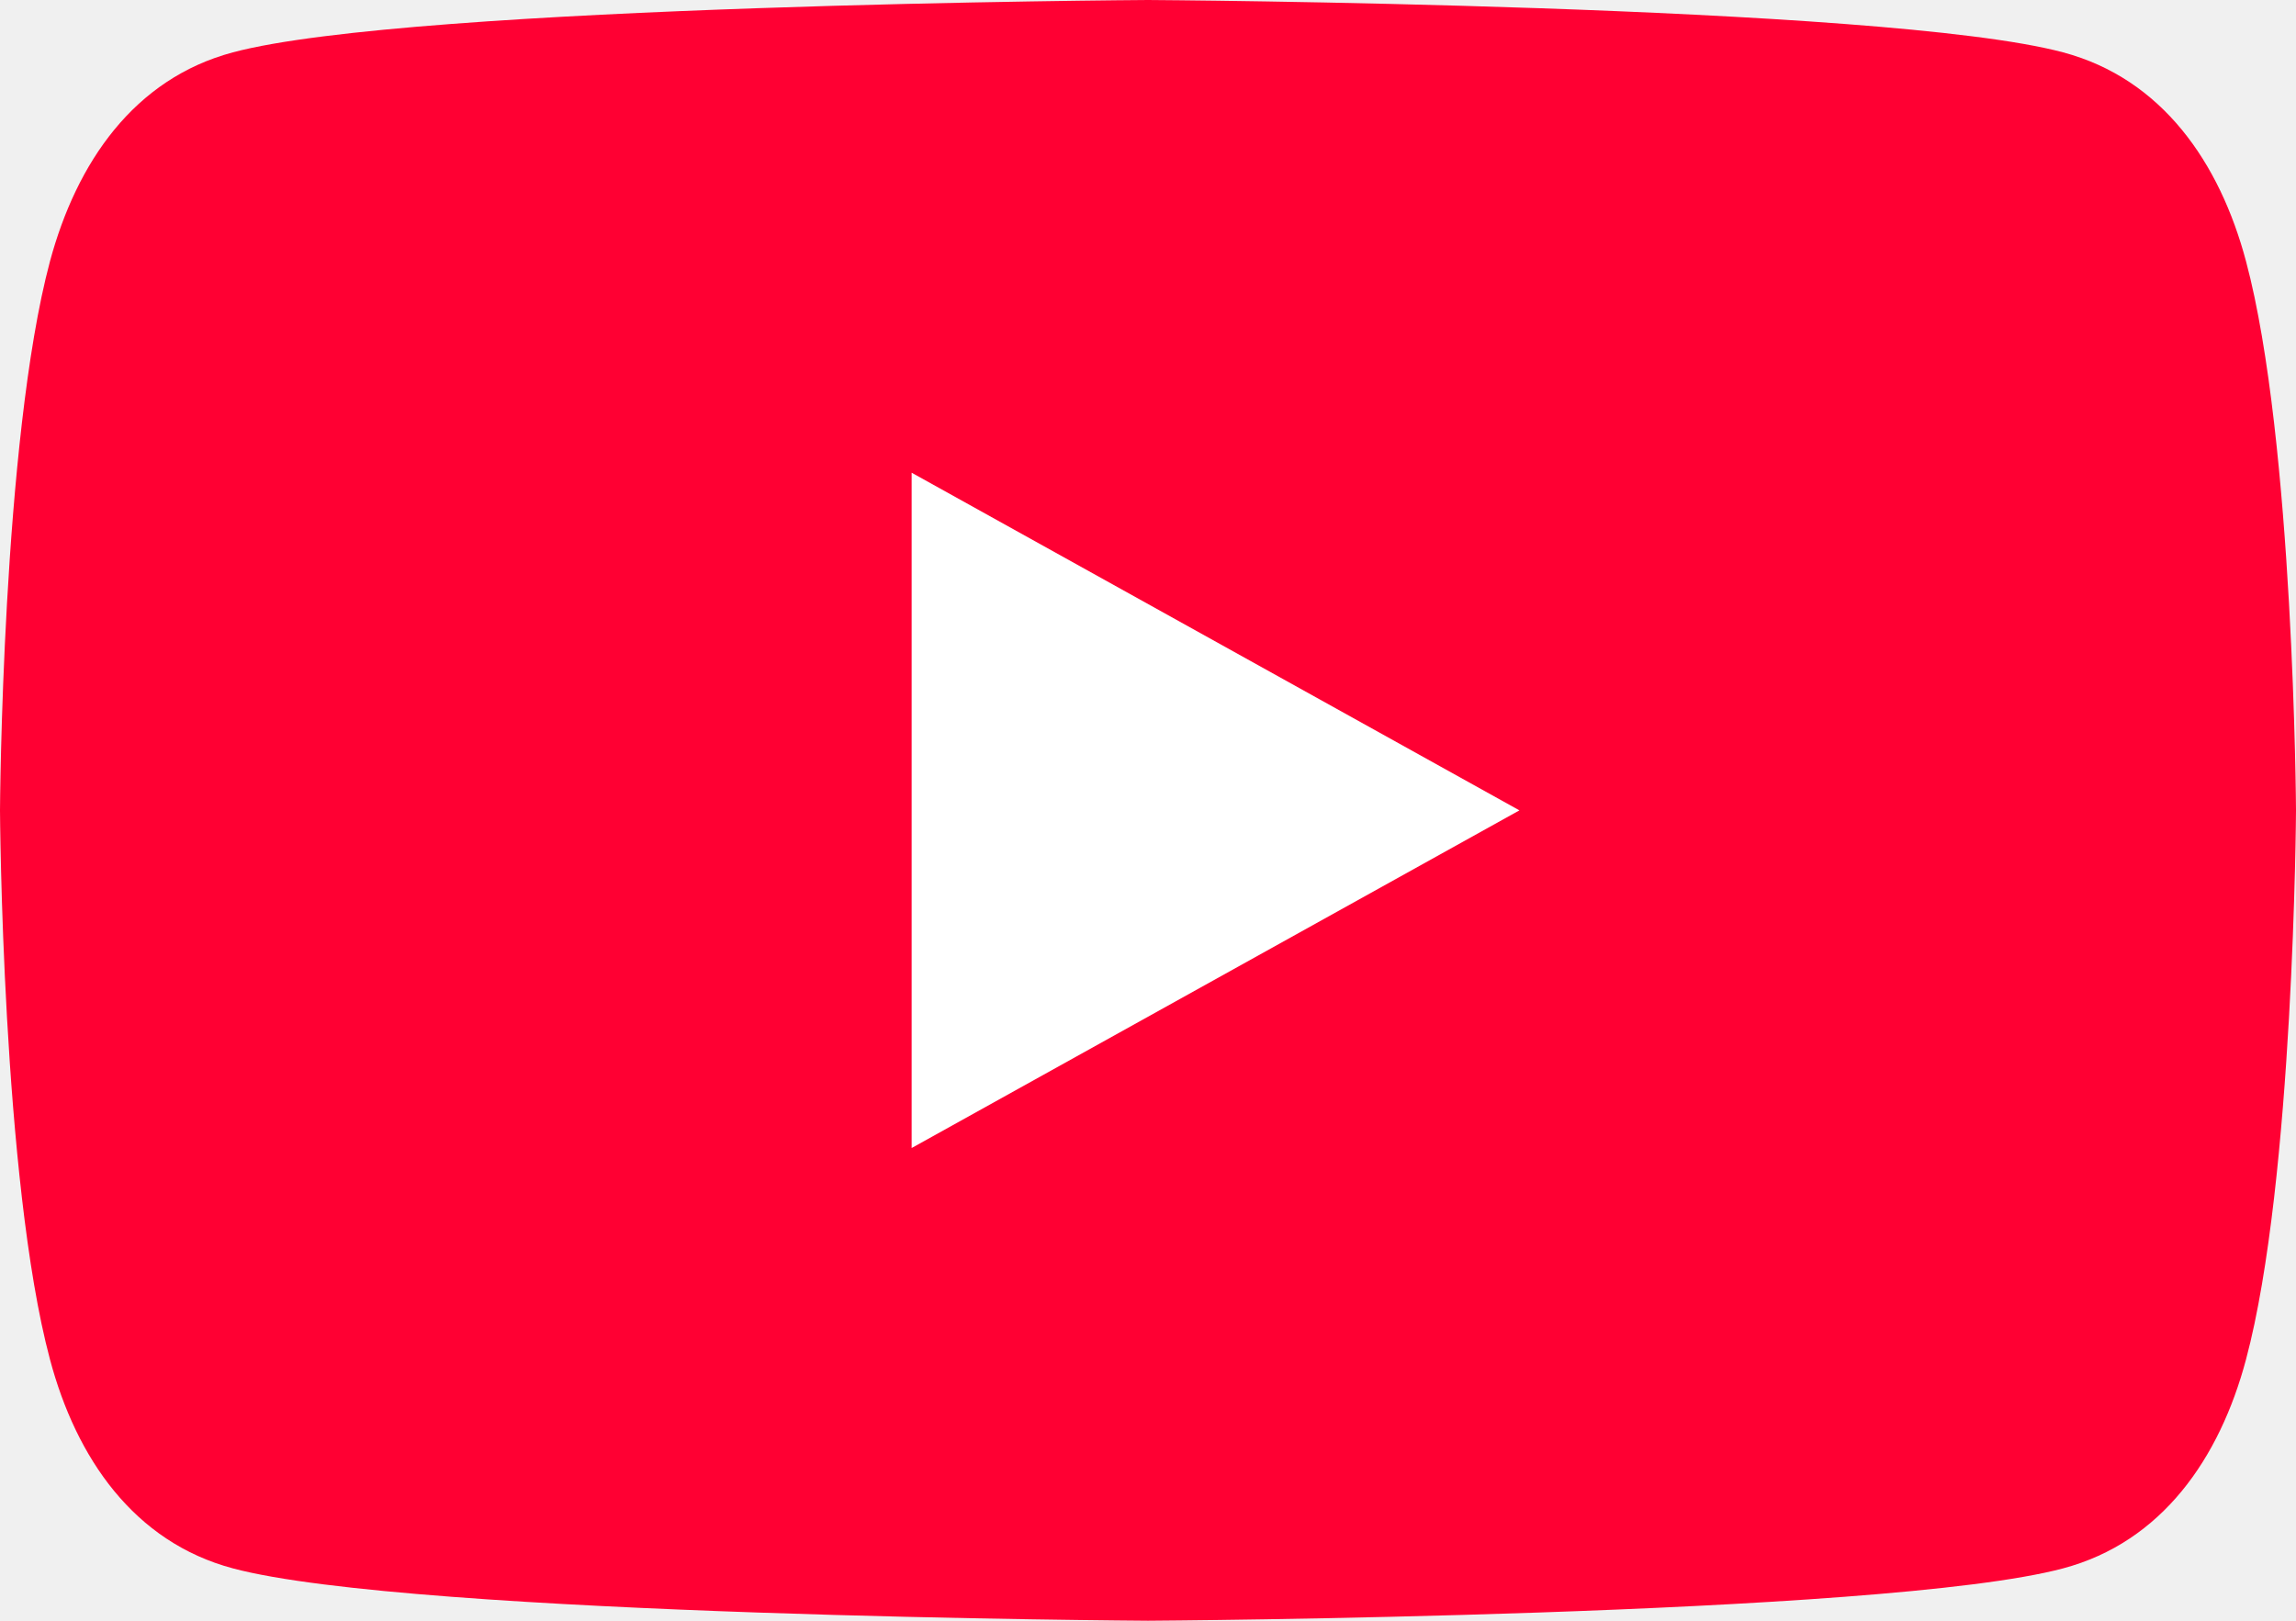
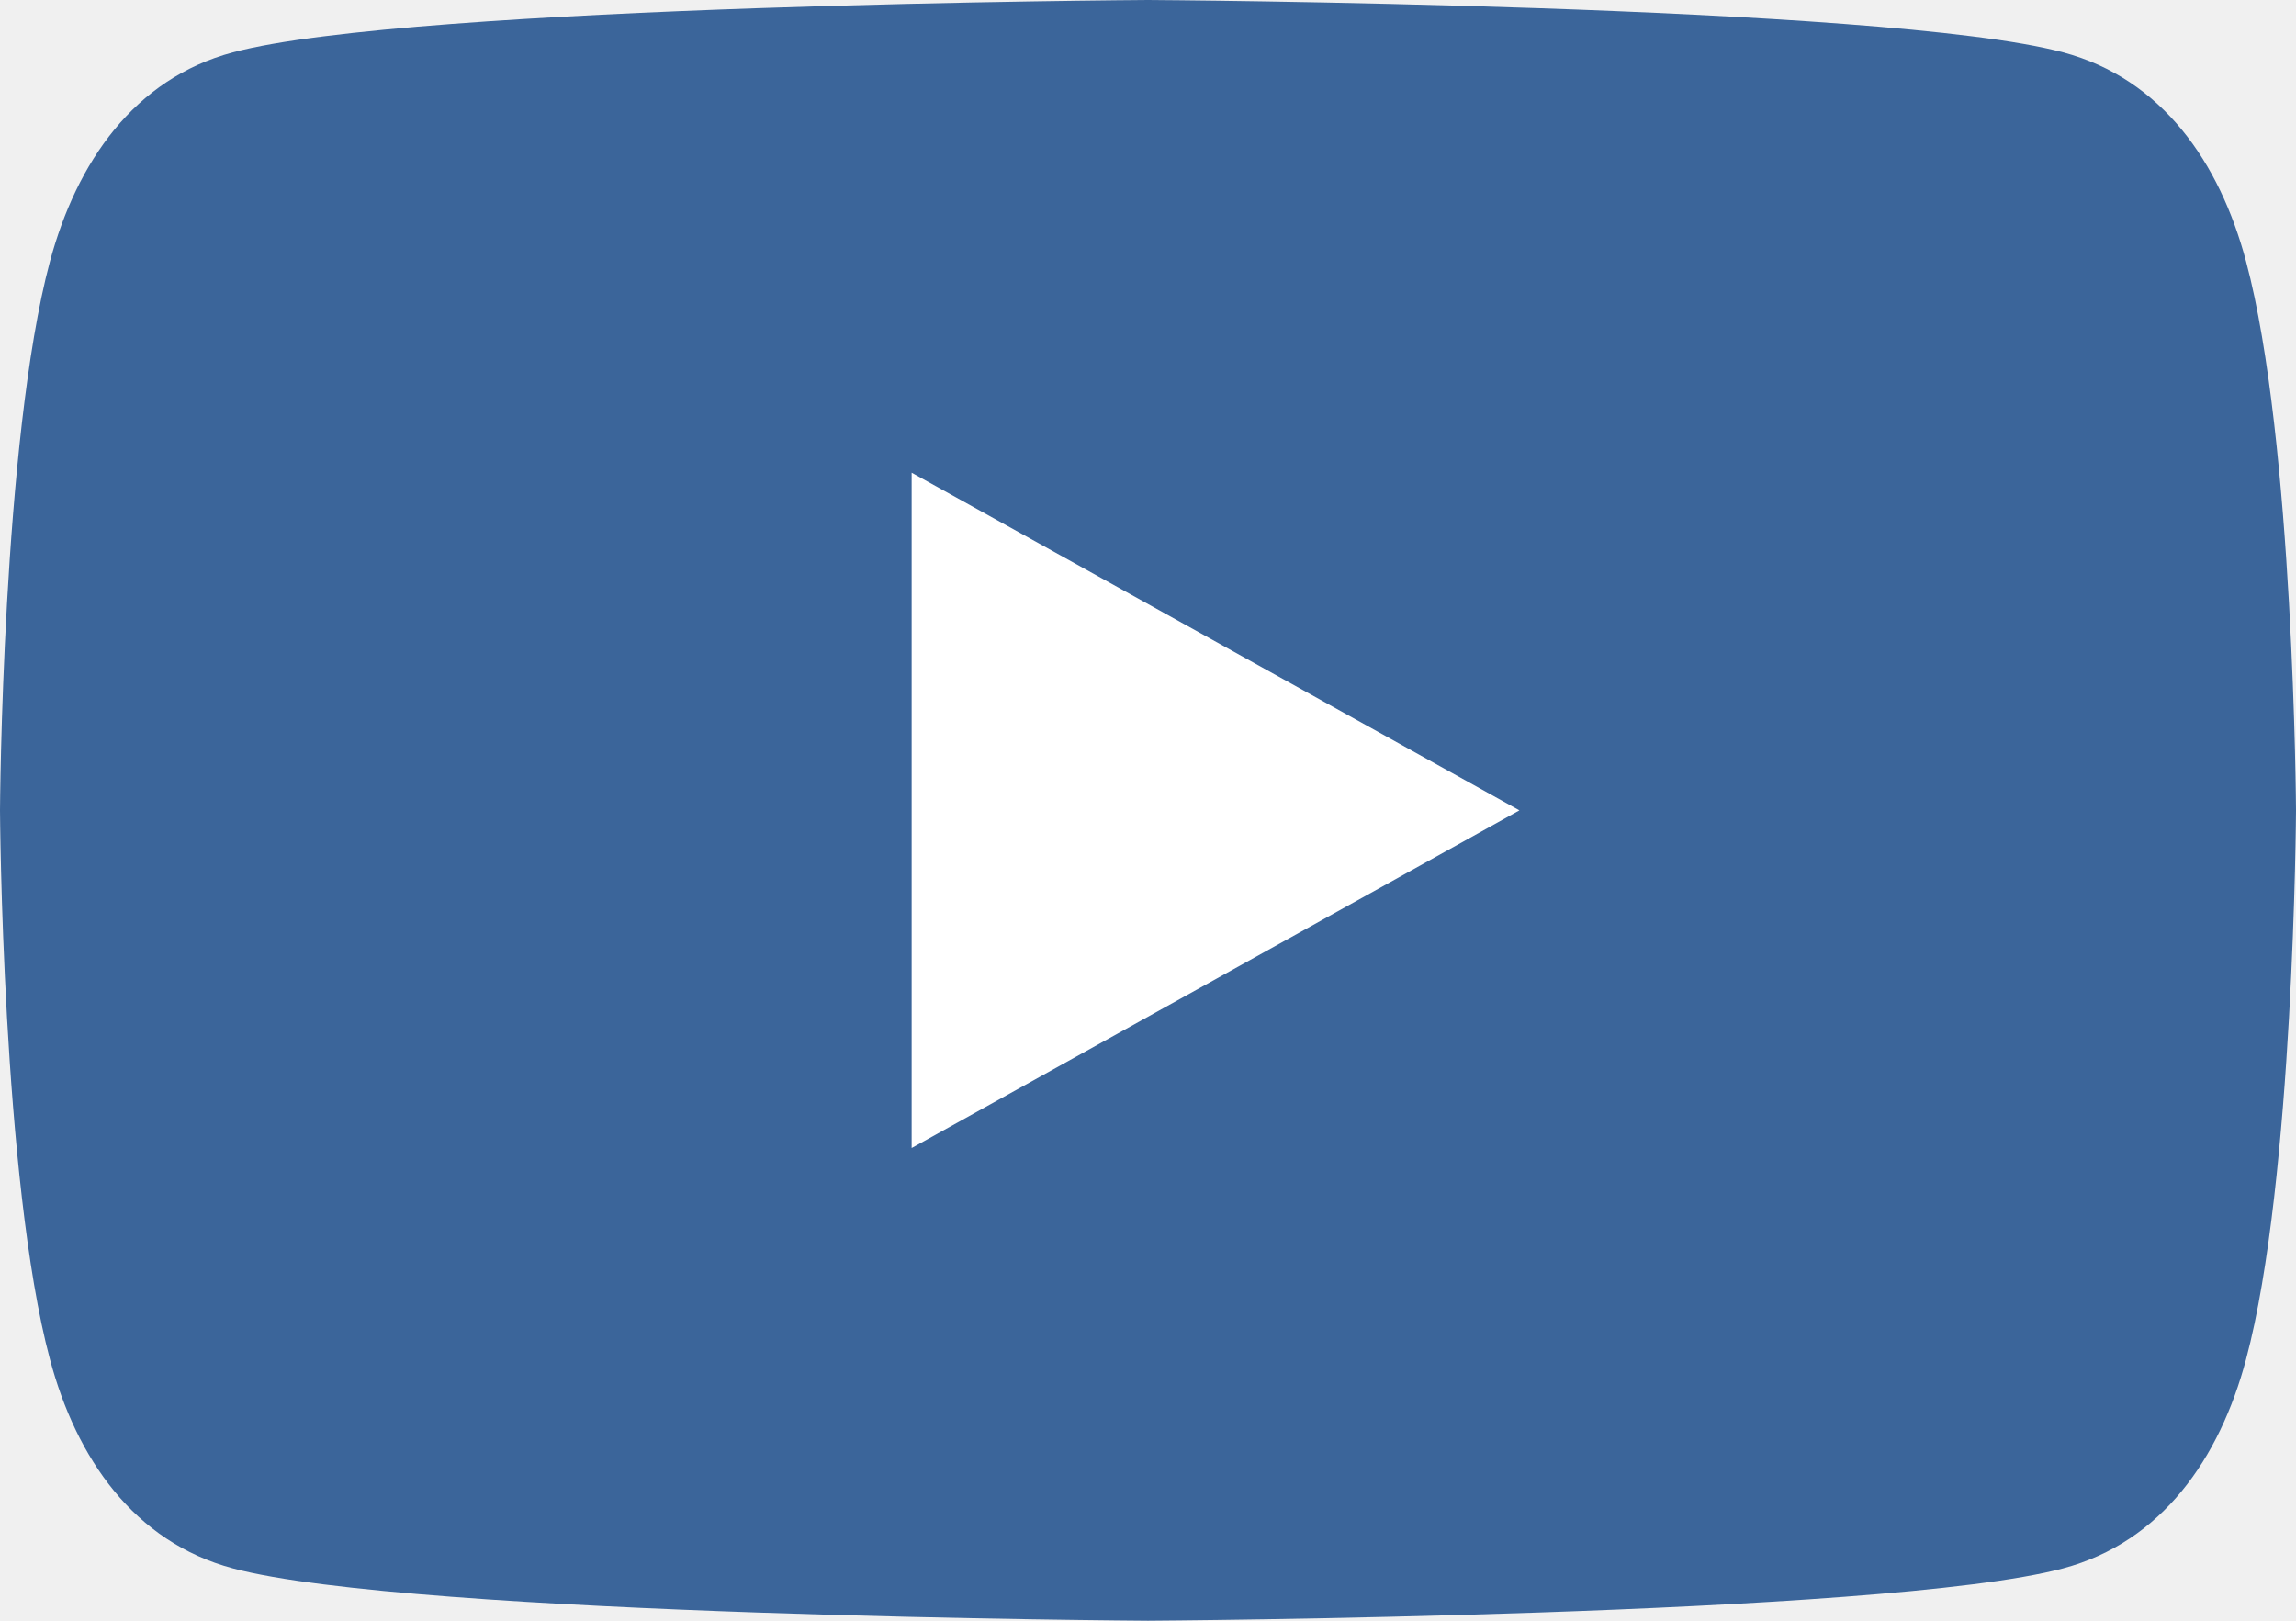
<svg xmlns="http://www.w3.org/2000/svg" viewBox="0 0 68 48">
-   <path d="M66.52,7.74c-0.78-2.93-2.49-5.41-5.42-6.19C55.79,.13,34,0,34,0S12.21,.13,6.9,1.55 C3.97,2.33,2.27,4.81,1.48,7.74C0.06,13.05,0,24,0,24s0.06,10.95,1.48,16.26c0.78,2.93,2.49,5.41,5.42,6.19 C12.21,47.87,34,48,34,48s21.79-0.13,27.1-1.55c2.93-0.78,4.64-3.26,5.42-6.19C67.94,34.95,68,24,68,24S67.94,13.05,66.52,7.74z" fill="#f03" />
+   <path d="M66.52,7.74c-0.78-2.93-2.49-5.41-5.42-6.19C55.79,.13,34,0,34,0S12.21,.13,6.9,1.55 C3.97,2.33,2.27,4.81,1.48,7.74C0.06,13.05,0,24,0,24s0.06,10.95,1.48,16.26c0.78,2.93,2.49,5.41,5.42,6.19 C12.21,47.87,34,48,34,48s21.79-0.13,27.1-1.55c2.93-0.78,4.64-3.26,5.42-6.19C67.94,34.95,68,24,68,24S67.94,13.05,66.52,7.74z" fill="#3b659a" />
  <path d="M 45,24 27,14 27,34" fill="#fff" />
</svg>
